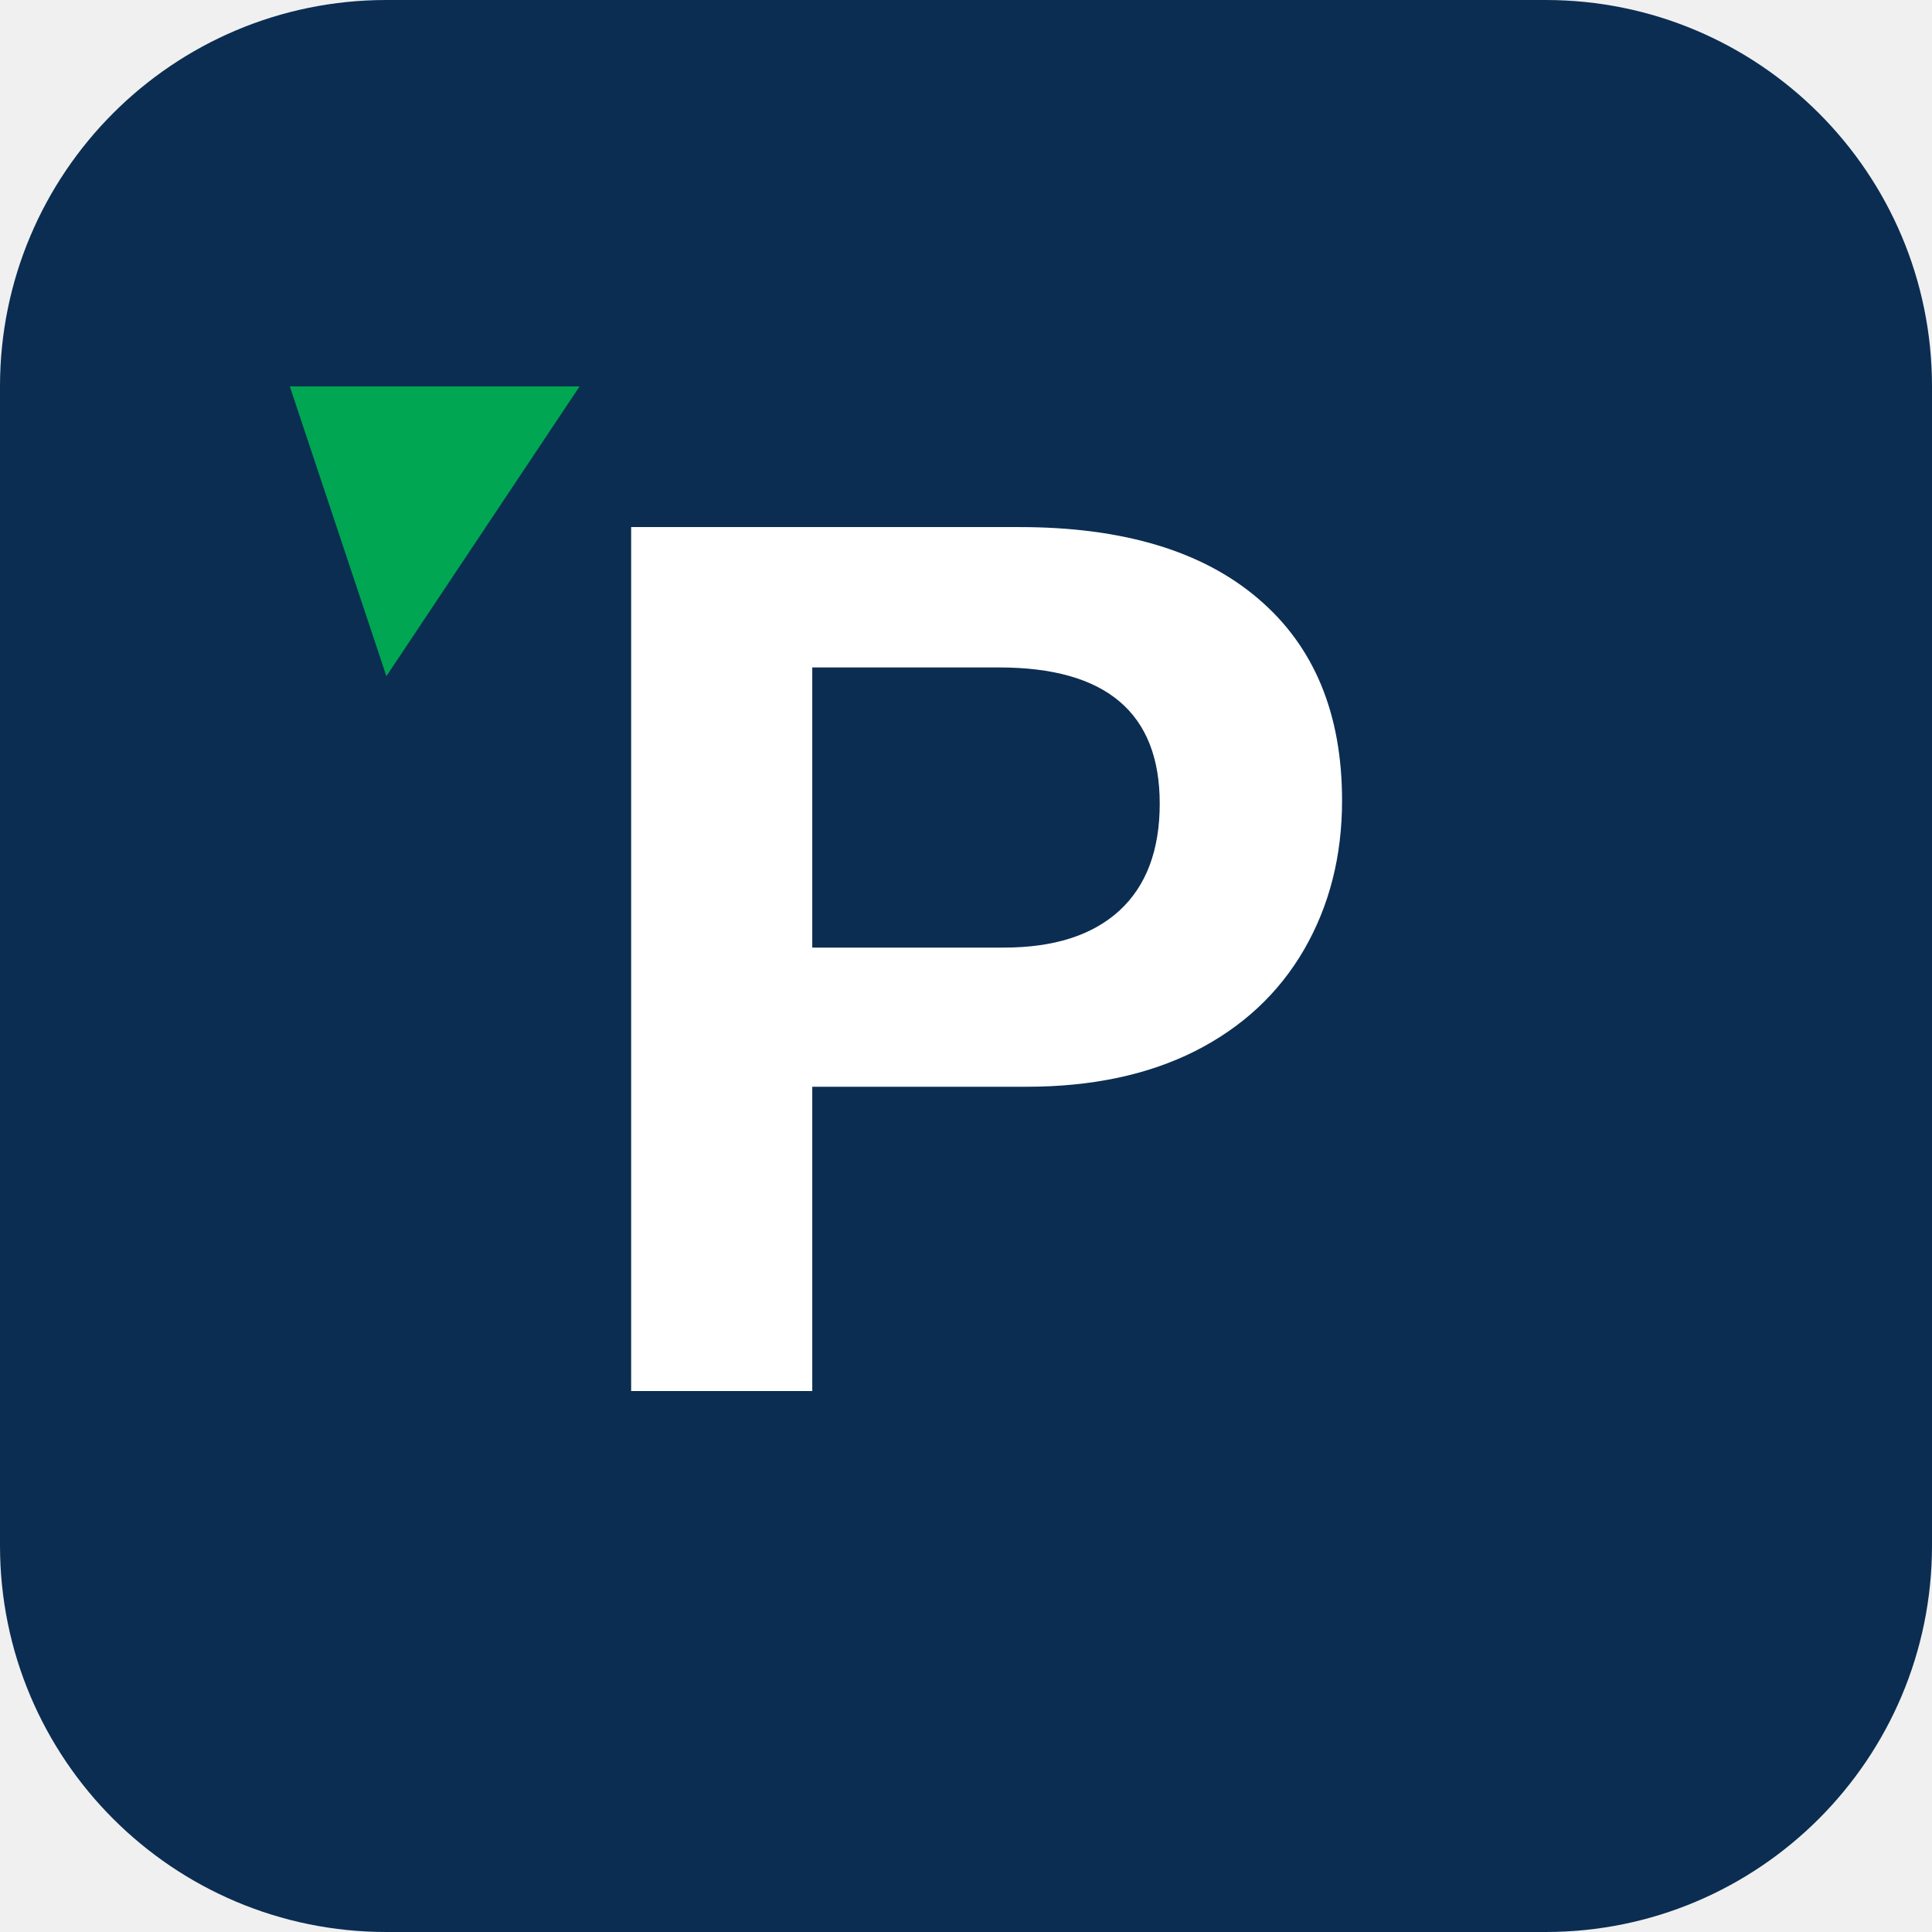
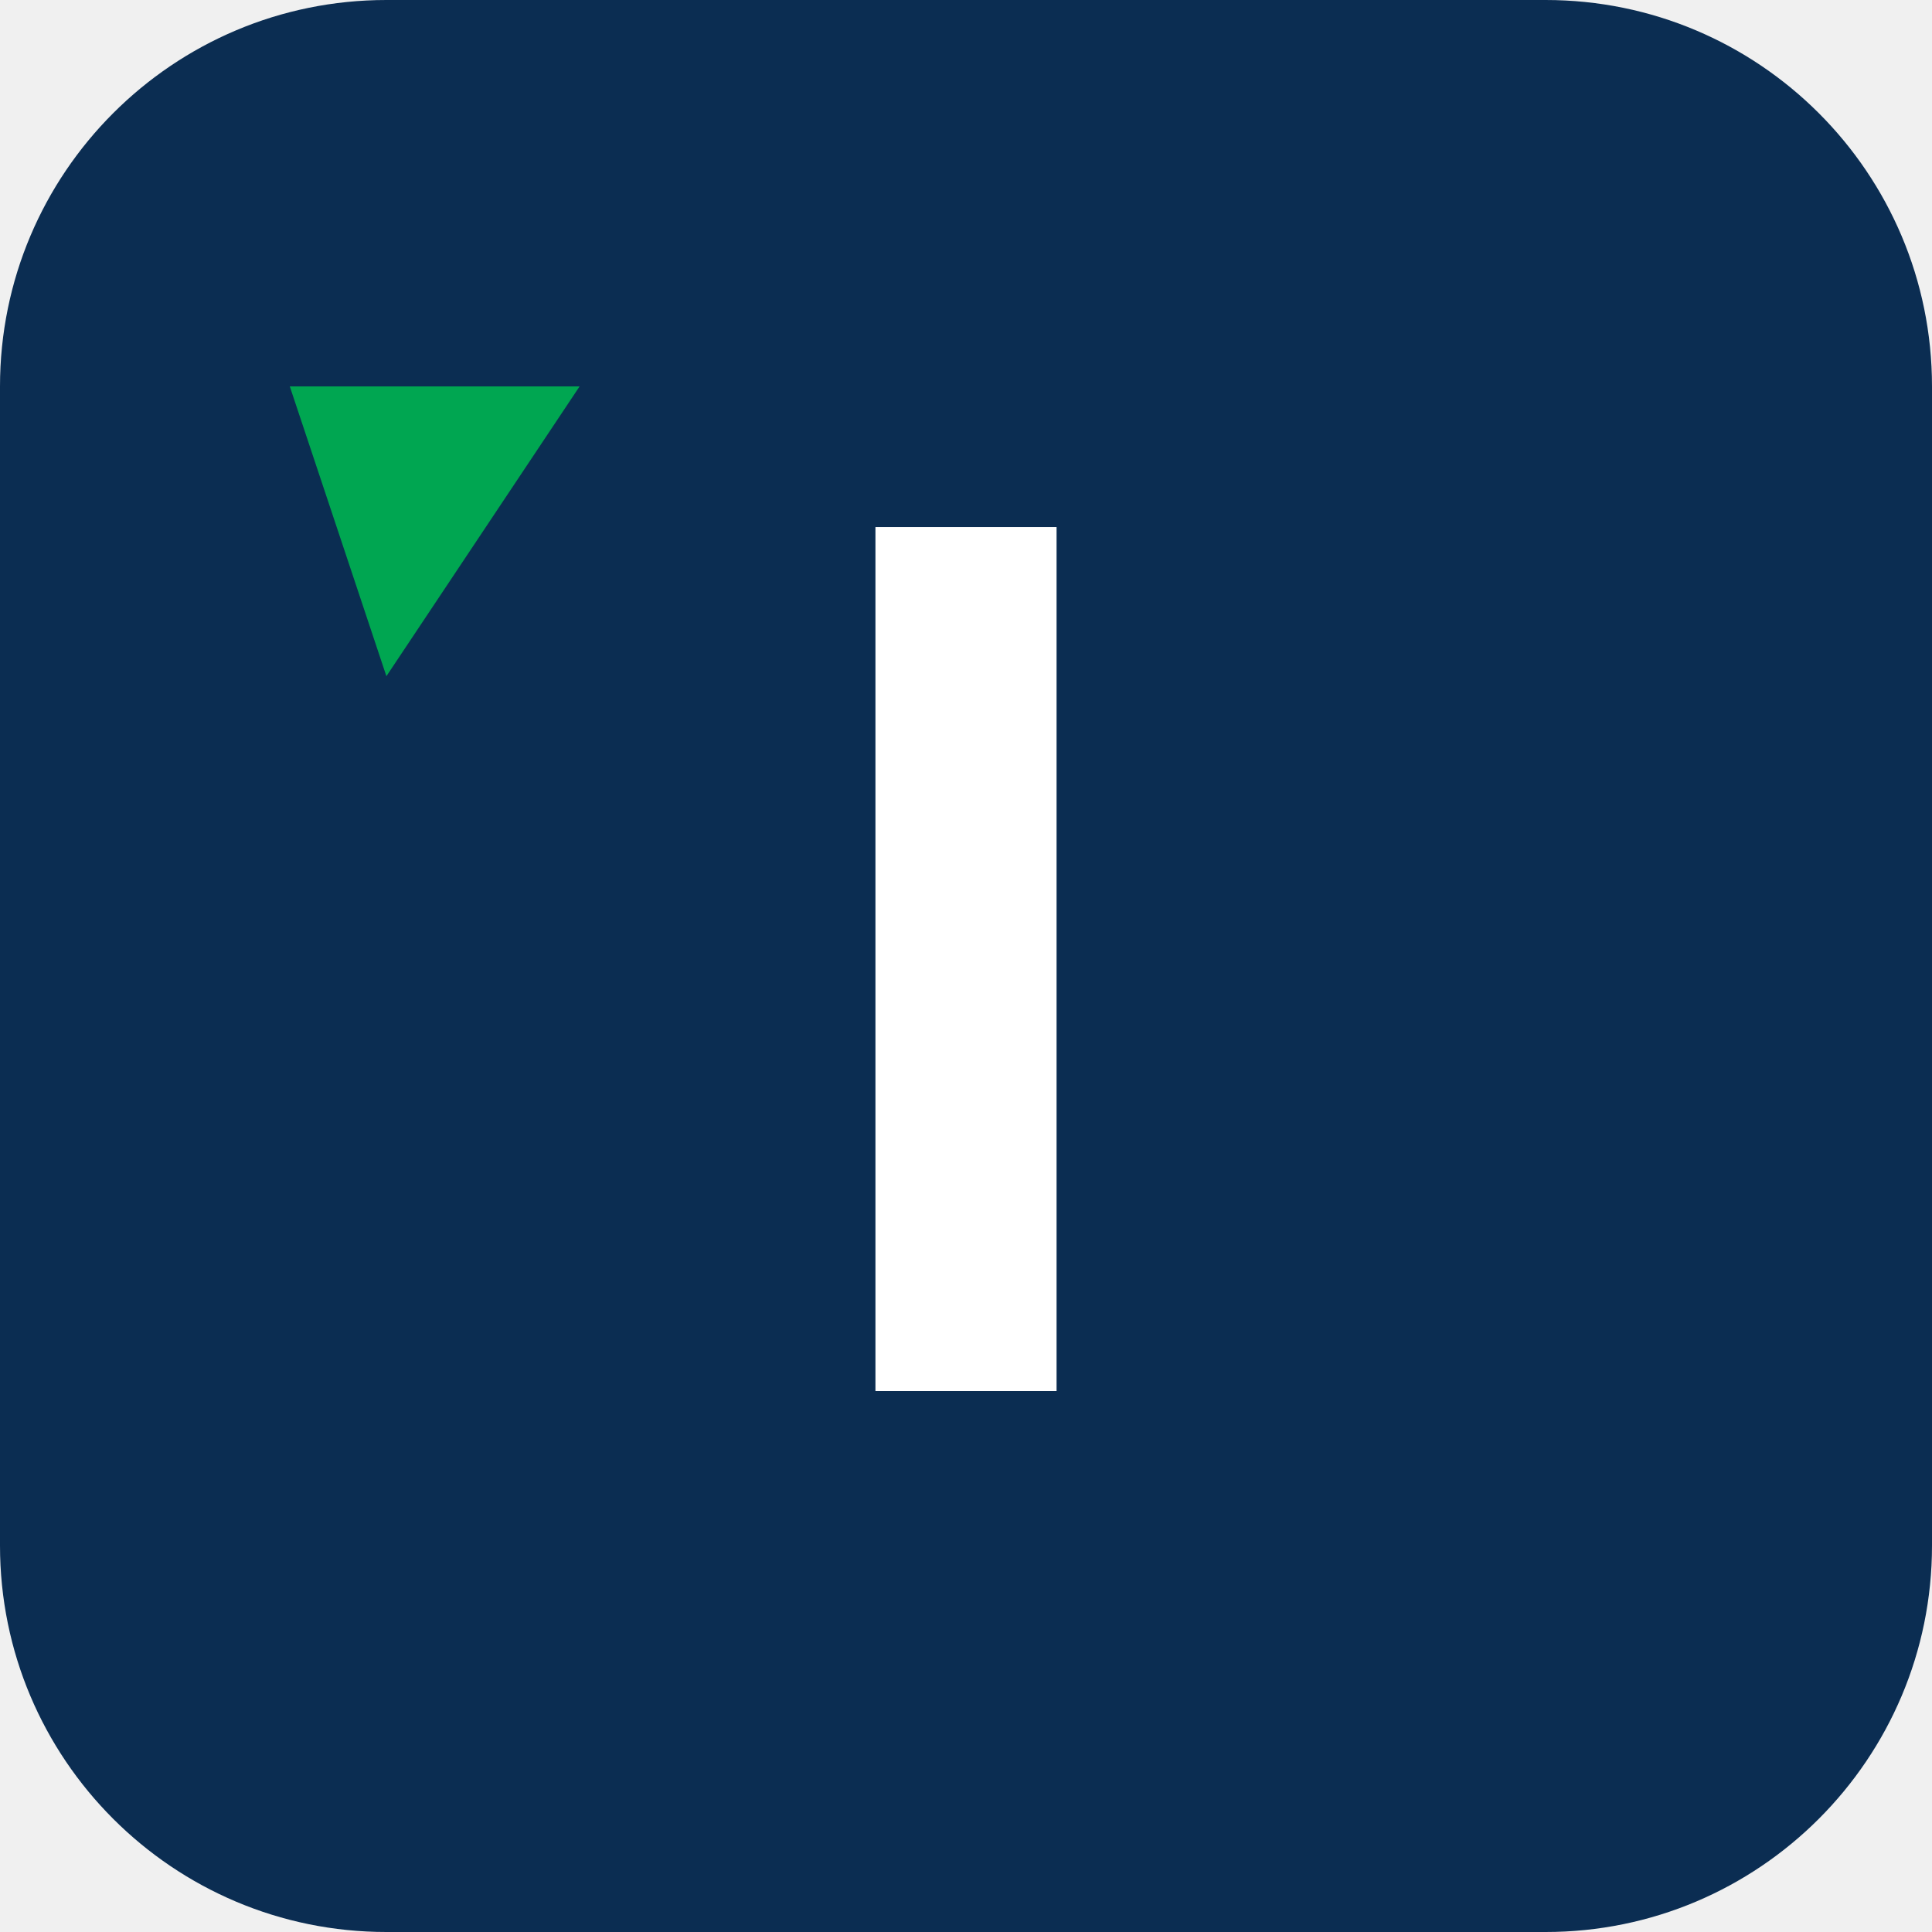
<svg xmlns="http://www.w3.org/2000/svg" viewBox="0 0 100 100">
  <rect width="100" height="100" rx="20" fill="#0B2D52" />
-   <text x="50" y="72" font-size="65" text-anchor="middle" fill="white" font-family="Arial" font-weight="bold">P</text>
+   <text x="50" y="72" font-size="65" text-anchor="middle" fill="white" font-family="Arial" font-weight="bold">I</text>
  <polygon points="15,20 30,20 20,35" fill="#00A651" />
</svg>
